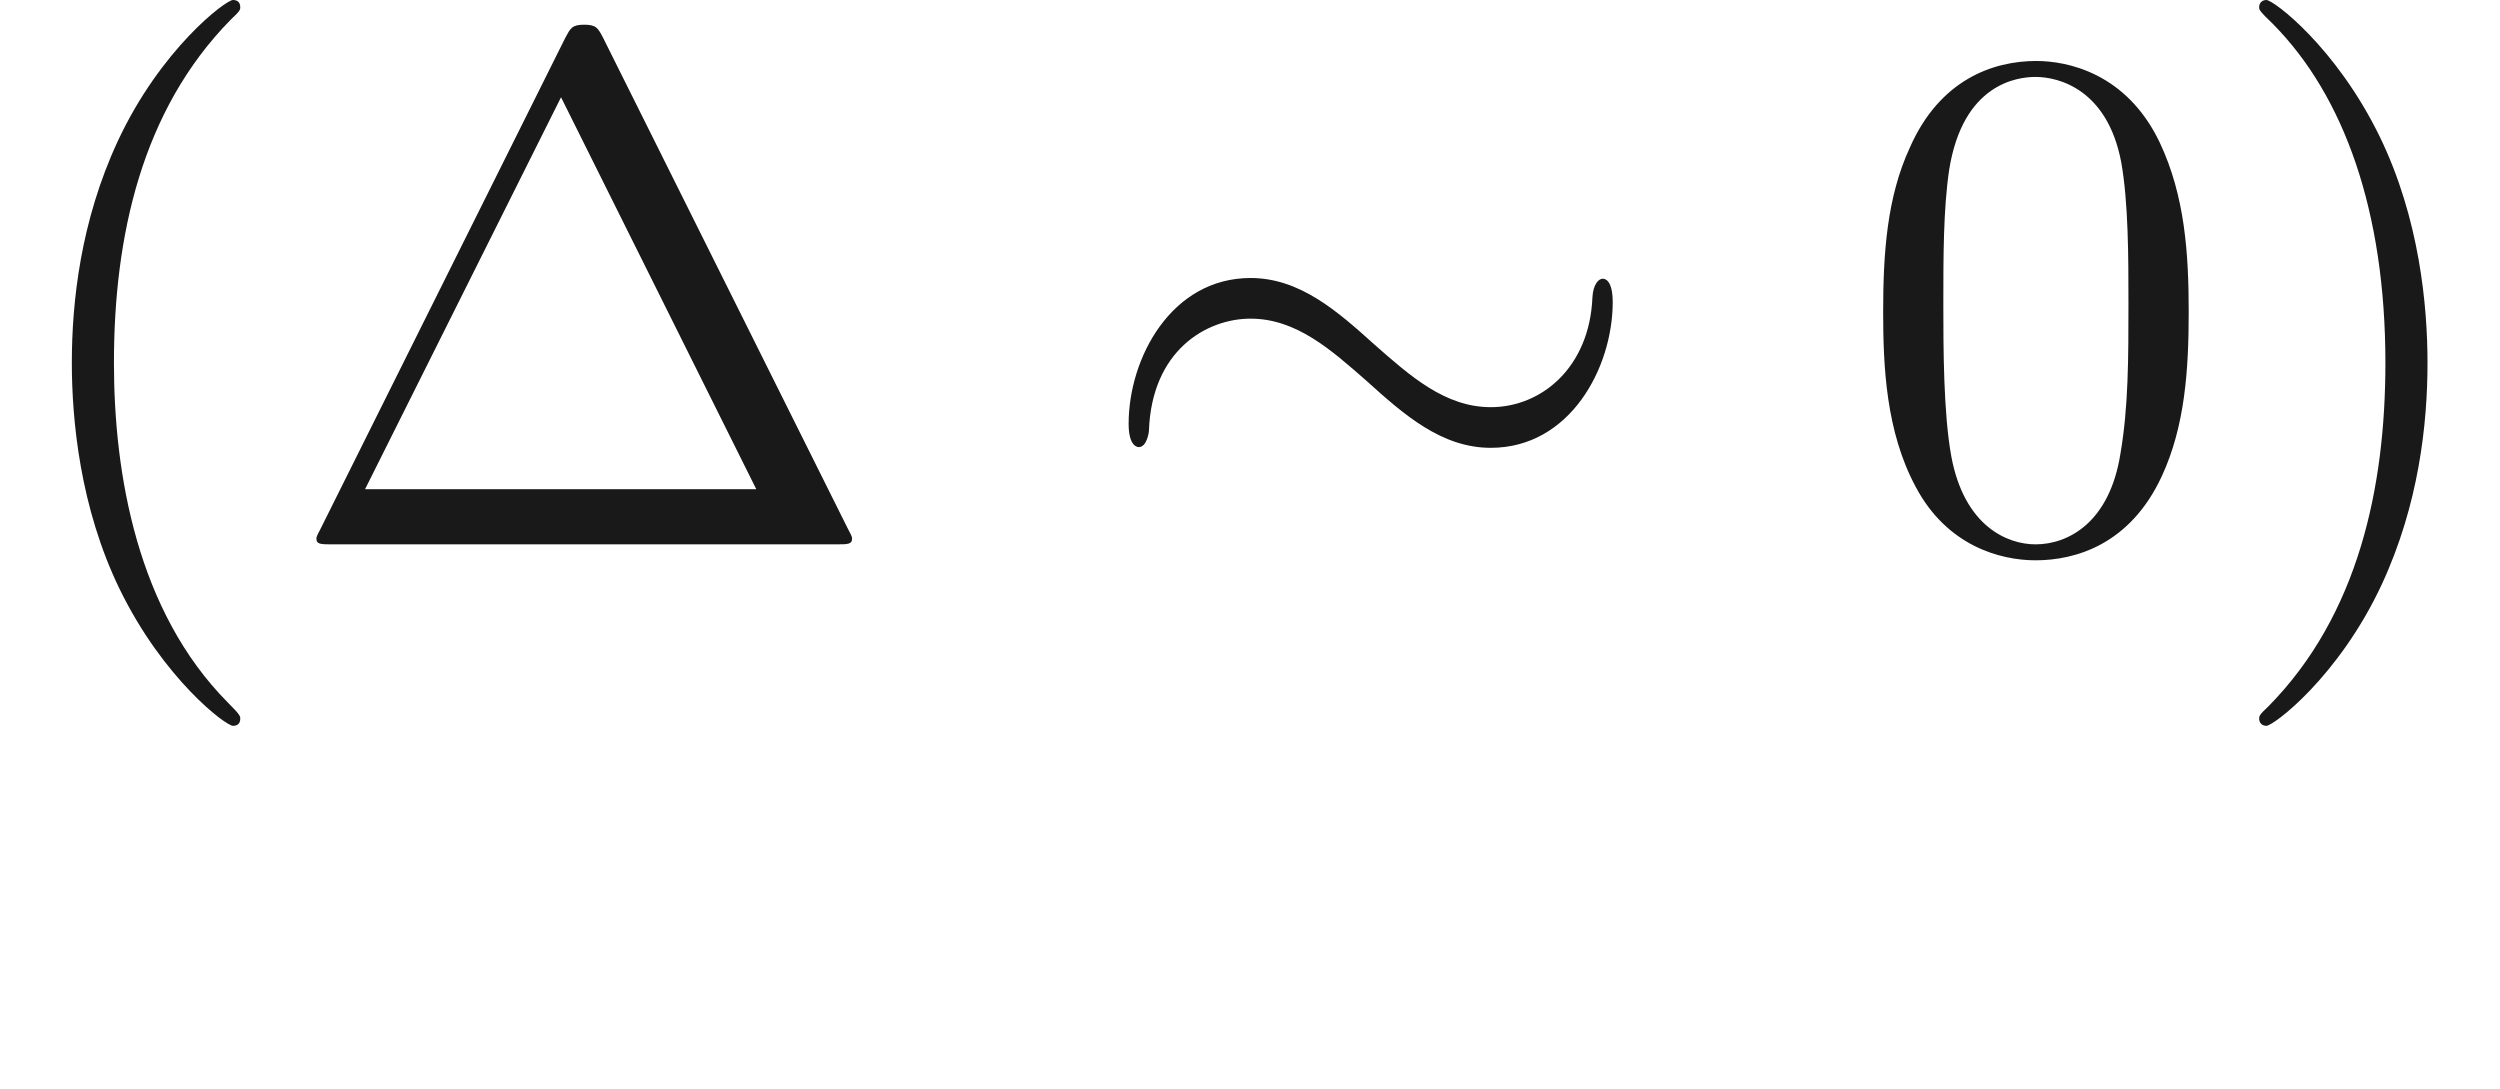
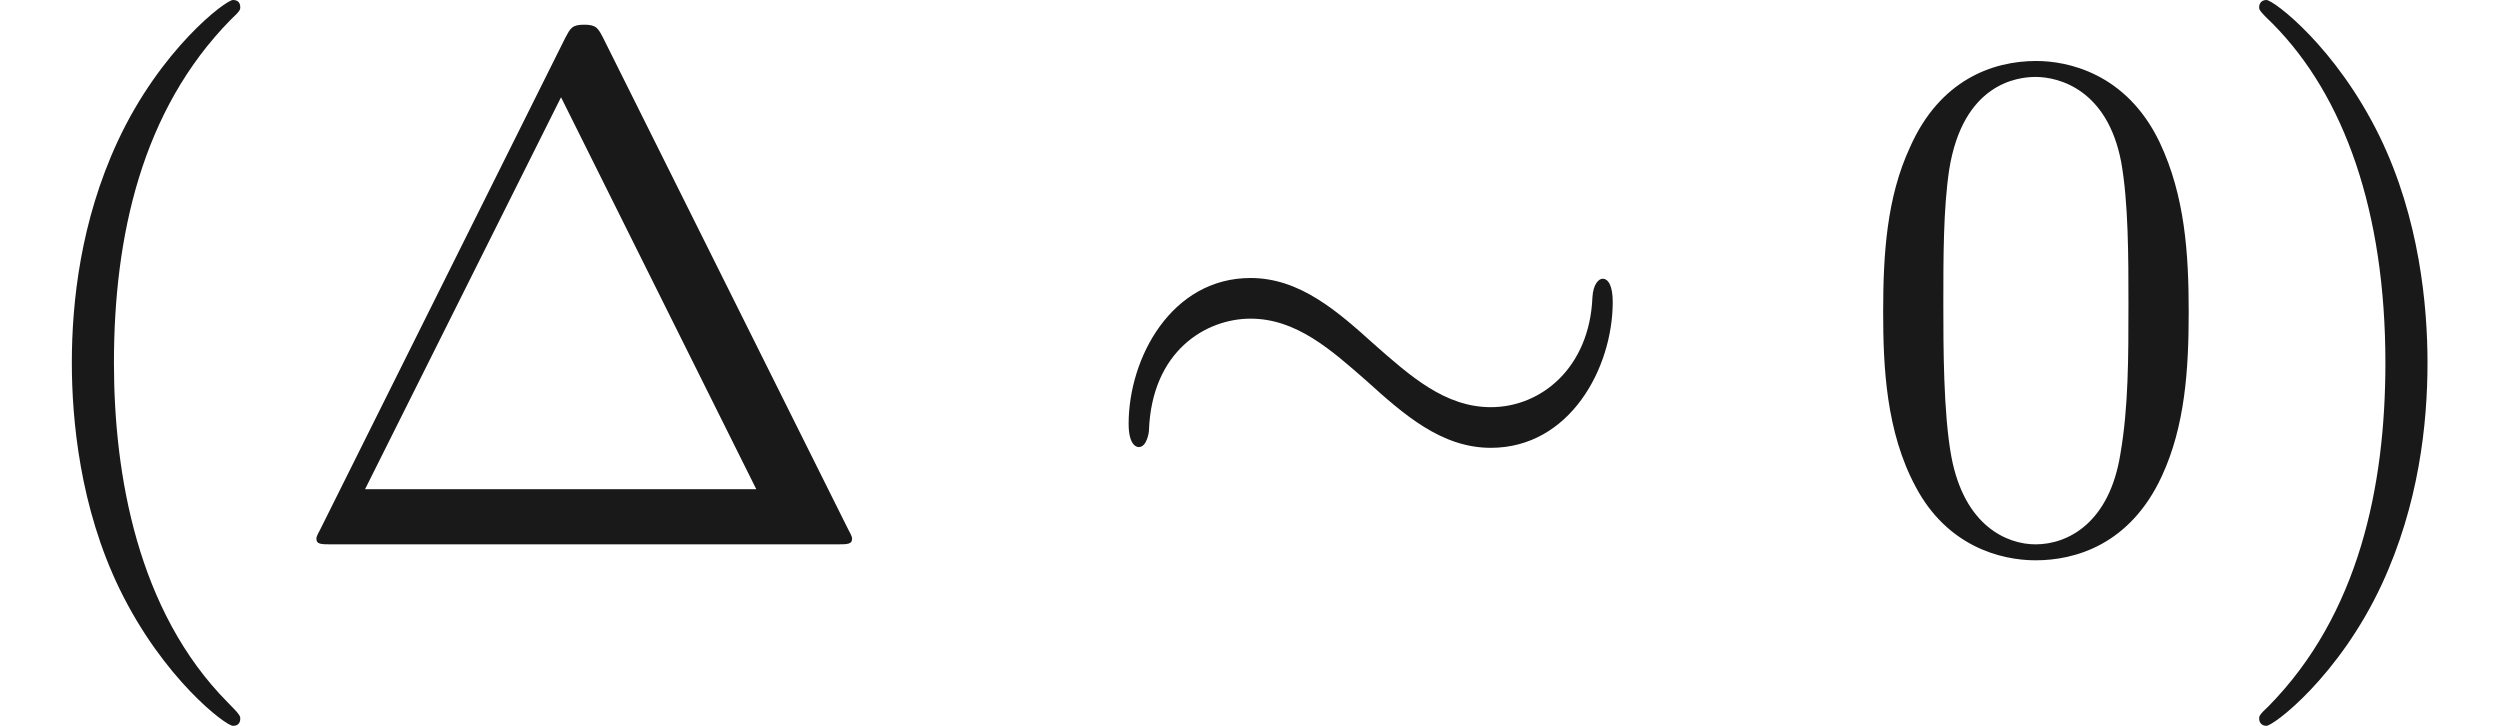
- <svg xmlns="http://www.w3.org/2000/svg" xmlns:ns1="http://github.com/leegao/readme2tex/" xmlns:xlink="http://www.w3.org/1999/xlink" height="14.944pt" ns1:offset="2.4906600000000054" version="1.1" viewBox="-52.075 -69.509 34.316 14.944" width="34.316pt">
+ <svg xmlns="http://www.w3.org/2000/svg" xmlns:ns1="http://github.com/leegao/readme2tex/" xmlns:xlink="http://www.w3.org/1999/xlink" height="9.963pt" ns1:offset="2.4906600000000054" version="1.1" viewBox="-52.075 -69.509 34.316 9.963" width="34.316pt">
  <defs>
    <path d="M7.193 -3.328C7.193 -3.547 7.133 -3.646 7.054 -3.646C7.004 -3.646 6.924 -3.577 6.914 -3.387C6.874 -2.431 6.217 -1.883 5.519 -1.883C4.892 -1.883 4.413 -2.311 3.925 -2.74C3.417 -3.198 2.899 -3.656 2.222 -3.656C1.136 -3.656 0.548 -2.56 0.548 -1.654C0.548 -1.335 0.677 -1.335 0.687 -1.335C0.797 -1.335 0.827 -1.534 0.827 -1.564C0.867 -2.66 1.614 -3.098 2.222 -3.098C2.849 -3.098 3.328 -2.67 3.816 -2.242C4.324 -1.783 4.842 -1.325 5.519 -1.325C6.605 -1.325 7.193 -2.421 7.193 -3.328Z" id="g0-24" />
    <path d="M4.403 -6.954C4.334 -7.083 4.314 -7.133 4.144 -7.133S3.955 -7.083 3.885 -6.954L0.518 -0.199C0.468 -0.11 0.468 -0.09 0.468 -0.08C0.468 0 0.528 0 0.687 0H7.601C7.761 0 7.821 0 7.821 -0.08C7.821 -0.09 7.821 -0.11 7.771 -0.199L4.403 -6.954ZM3.826 -6.137L6.506 -0.757H1.136L3.826 -6.137Z" id="g1-1" />
    <path d="M3.298 2.391C3.298 2.361 3.298 2.341 3.128 2.172C1.883 0.917 1.564 -0.966 1.564 -2.491C1.564 -4.224 1.943 -5.958 3.168 -7.203C3.298 -7.323 3.298 -7.342 3.298 -7.372C3.298 -7.442 3.258 -7.472 3.198 -7.472C3.098 -7.472 2.202 -6.795 1.614 -5.529C1.106 -4.433 0.986 -3.328 0.986 -2.491C0.986 -1.714 1.096 -0.508 1.644 0.618C2.242 1.843 3.098 2.491 3.198 2.491C3.258 2.491 3.298 2.461 3.298 2.391Z" id="g1-40" />
    <path d="M2.879 -2.491C2.879 -3.268 2.77 -4.473 2.222 -5.599C1.624 -6.824 0.767 -7.472 0.667 -7.472C0.608 -7.472 0.568 -7.432 0.568 -7.372C0.568 -7.342 0.568 -7.323 0.757 -7.143C1.733 -6.157 2.301 -4.573 2.301 -2.491C2.301 -0.787 1.933 0.966 0.697 2.222C0.568 2.341 0.568 2.361 0.568 2.391C0.568 2.451 0.608 2.491 0.667 2.491C0.767 2.491 1.664 1.813 2.252 0.548C2.76 -0.548 2.879 -1.654 2.879 -2.491Z" id="g1-41" />
    <path d="M4.583 -3.188C4.583 -3.985 4.533 -4.782 4.184 -5.519C3.726 -6.476 2.909 -6.635 2.491 -6.635C1.893 -6.635 1.166 -6.376 0.757 -5.45C0.438 -4.762 0.389 -3.985 0.389 -3.188C0.389 -2.441 0.428 -1.544 0.837 -0.787C1.265 0.02 1.993 0.219 2.481 0.219C3.019 0.219 3.776 0.01 4.214 -0.936C4.533 -1.624 4.583 -2.401 4.583 -3.188ZM2.481 0C2.092 0 1.504 -0.249 1.325 -1.205C1.215 -1.803 1.215 -2.72 1.215 -3.308C1.215 -3.945 1.215 -4.603 1.295 -5.141C1.484 -6.326 2.232 -6.416 2.481 -6.416C2.809 -6.416 3.467 -6.237 3.656 -5.25C3.756 -4.692 3.756 -3.935 3.756 -3.308C3.756 -2.56 3.756 -1.883 3.646 -1.245C3.497 -0.299 2.929 0 2.481 0Z" id="g1-48" />
    <path d="M3.318 -0.757C3.357 -0.359 3.626 0.06 4.095 0.06C4.304 0.06 4.912 -0.08 4.912 -0.887V-1.445H4.663V-0.887C4.663 -0.309 4.413 -0.249 4.304 -0.249C3.975 -0.249 3.935 -0.697 3.935 -0.747V-2.74C3.935 -3.158 3.935 -3.547 3.577 -3.915C3.188 -4.304 2.69 -4.463 2.212 -4.463C1.395 -4.463 0.707 -3.995 0.707 -3.337C0.707 -3.039 0.907 -2.869 1.166 -2.869C1.445 -2.869 1.624 -3.068 1.624 -3.328C1.624 -3.447 1.574 -3.776 1.116 -3.786C1.385 -4.134 1.873 -4.244 2.192 -4.244C2.68 -4.244 3.248 -3.856 3.248 -2.969V-2.6C2.74 -2.57 2.042 -2.54 1.415 -2.242C0.667 -1.903 0.418 -1.385 0.418 -0.946C0.418 -0.139 1.385 0.11 2.012 0.11C2.67 0.11 3.128 -0.289 3.318 -0.757ZM3.248 -2.391V-1.395C3.248 -0.448 2.531 -0.11 2.082 -0.11C1.594 -0.11 1.186 -0.458 1.186 -0.956C1.186 -1.504 1.604 -2.331 3.248 -2.391Z" id="g1-97" />
  </defs>
  <g fill-opacity="0.9" id="page1">
    <use x="-52.075" y="-62.037" xlink:href="#g1-40" />
    <use x="-48.2" y="-62.037" xlink:href="#g1-1" />
    <use x="-37.131" y="-62.037" xlink:href="#g0-24" />
    <use x="-26.615" y="-62.037" xlink:href="#g1-48" />
    <use x="-21.633" y="-62.037" xlink:href="#g1-41" />
  </g>
</svg>
